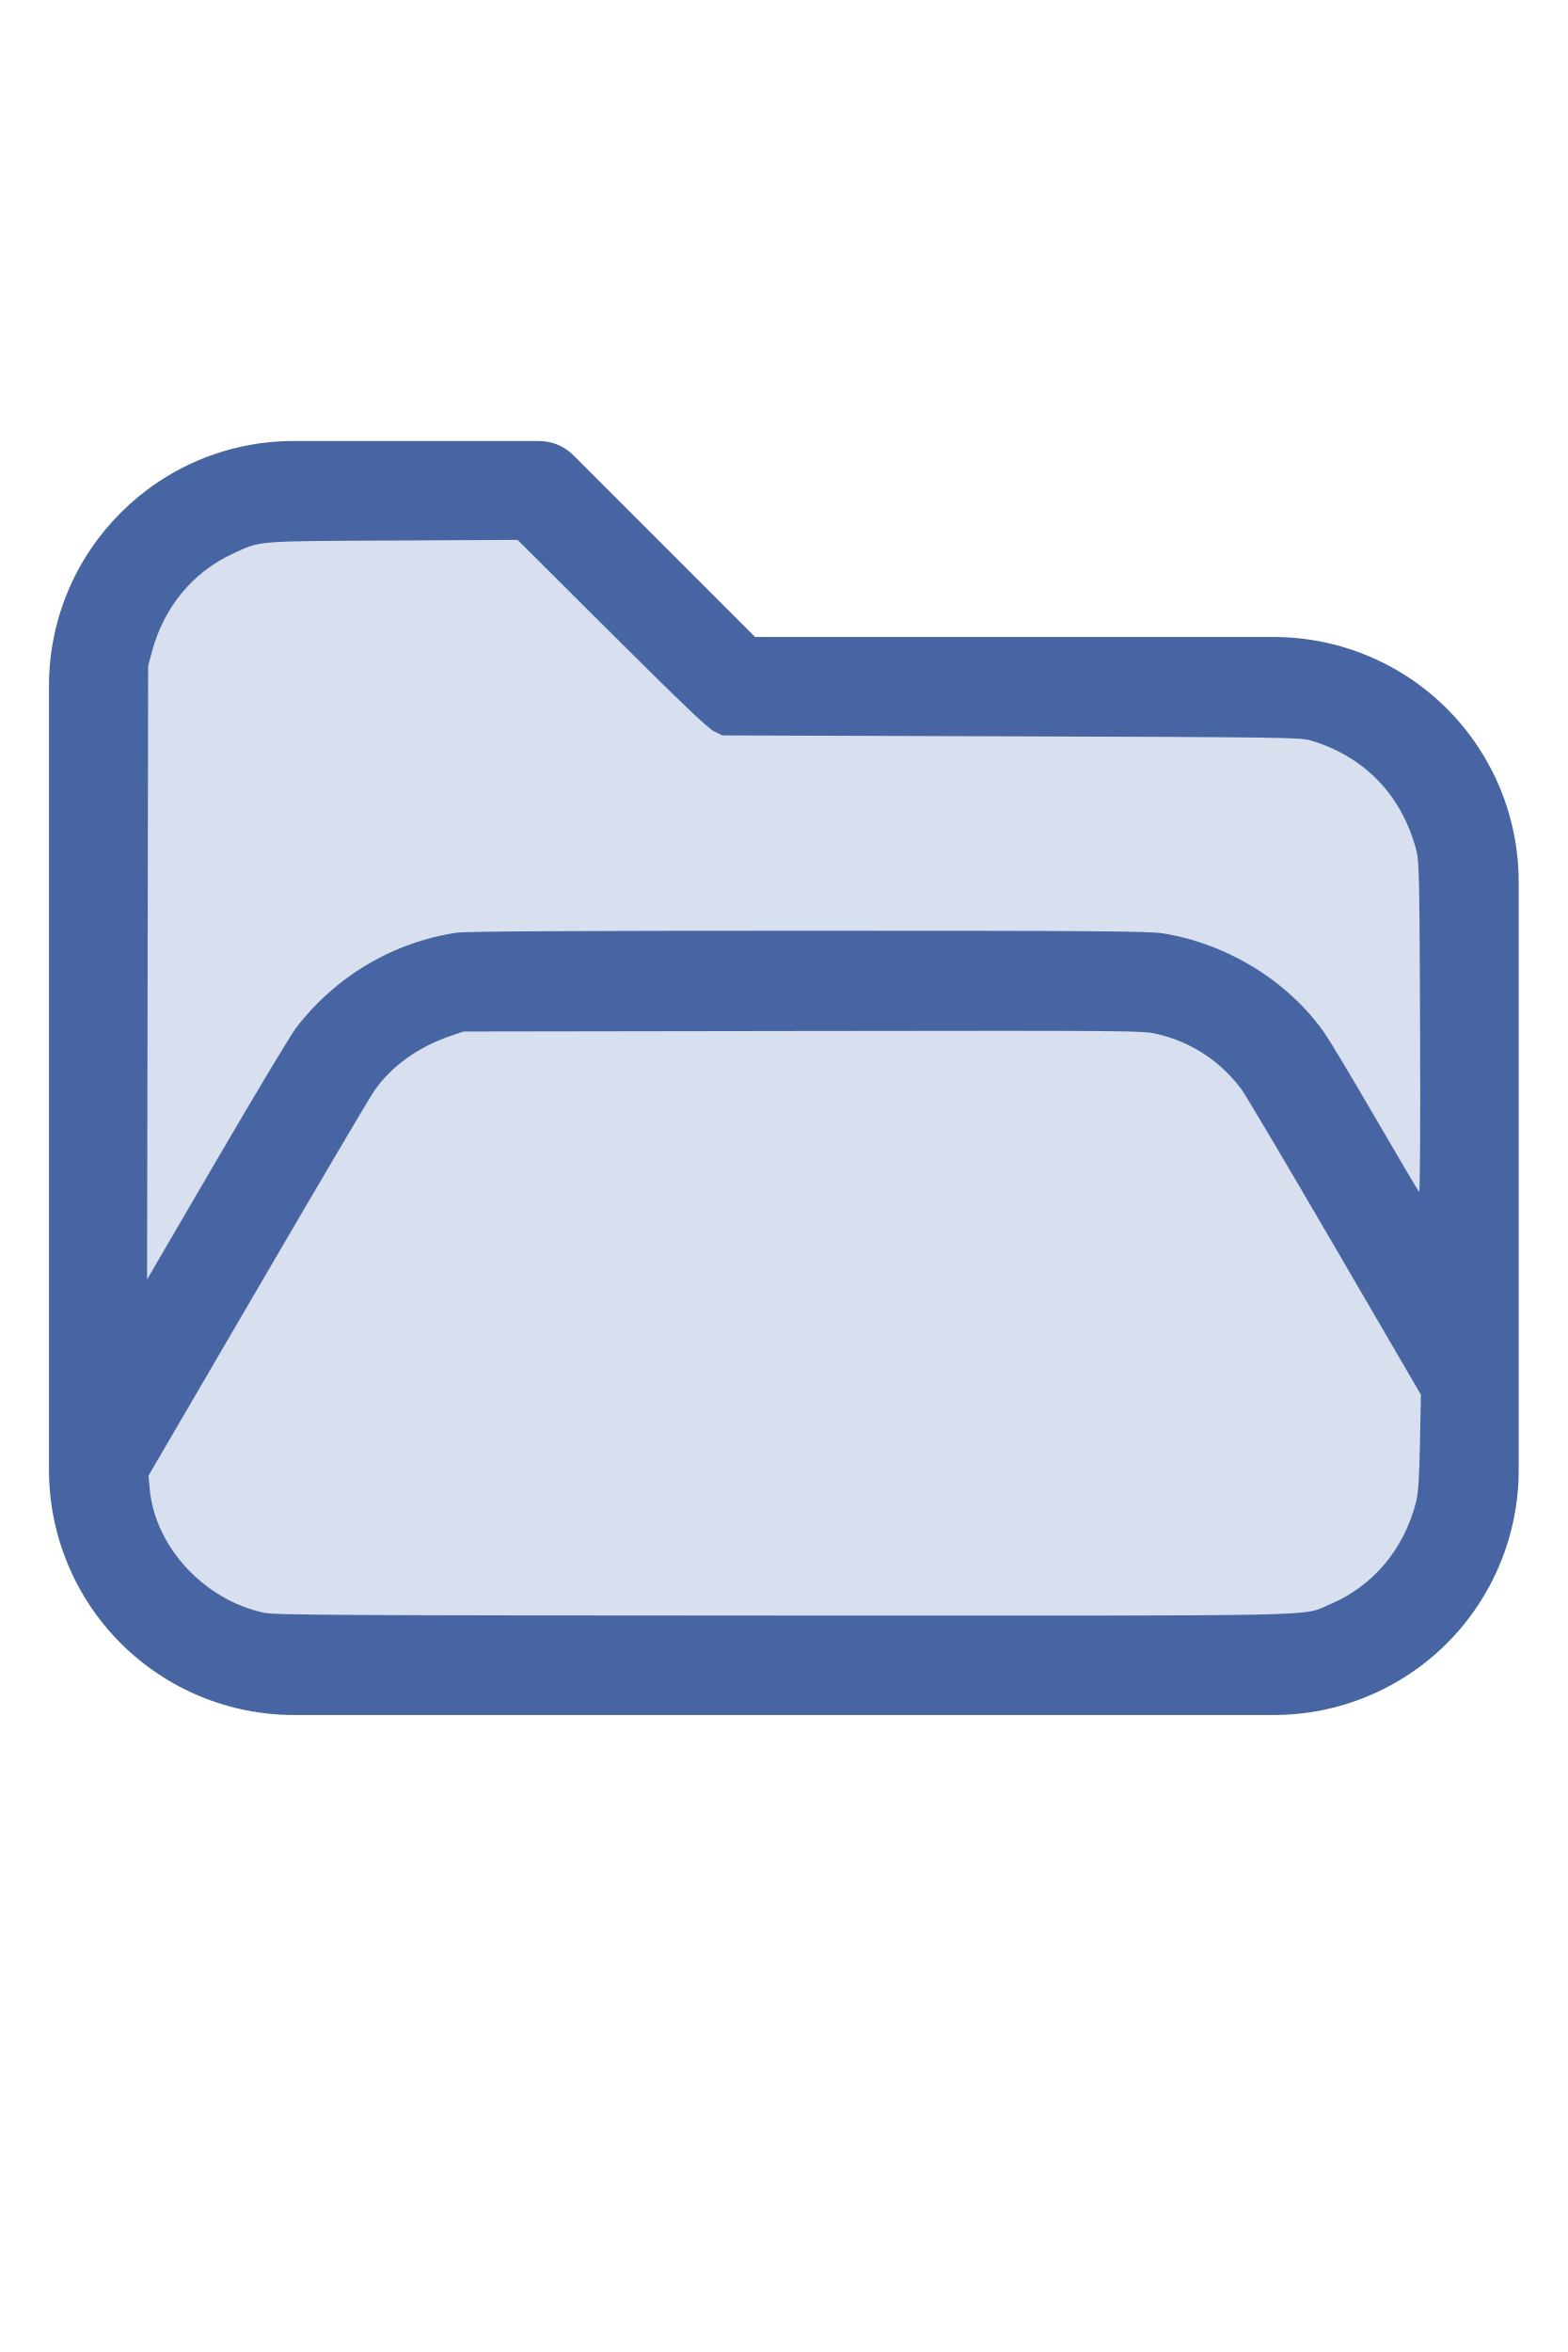
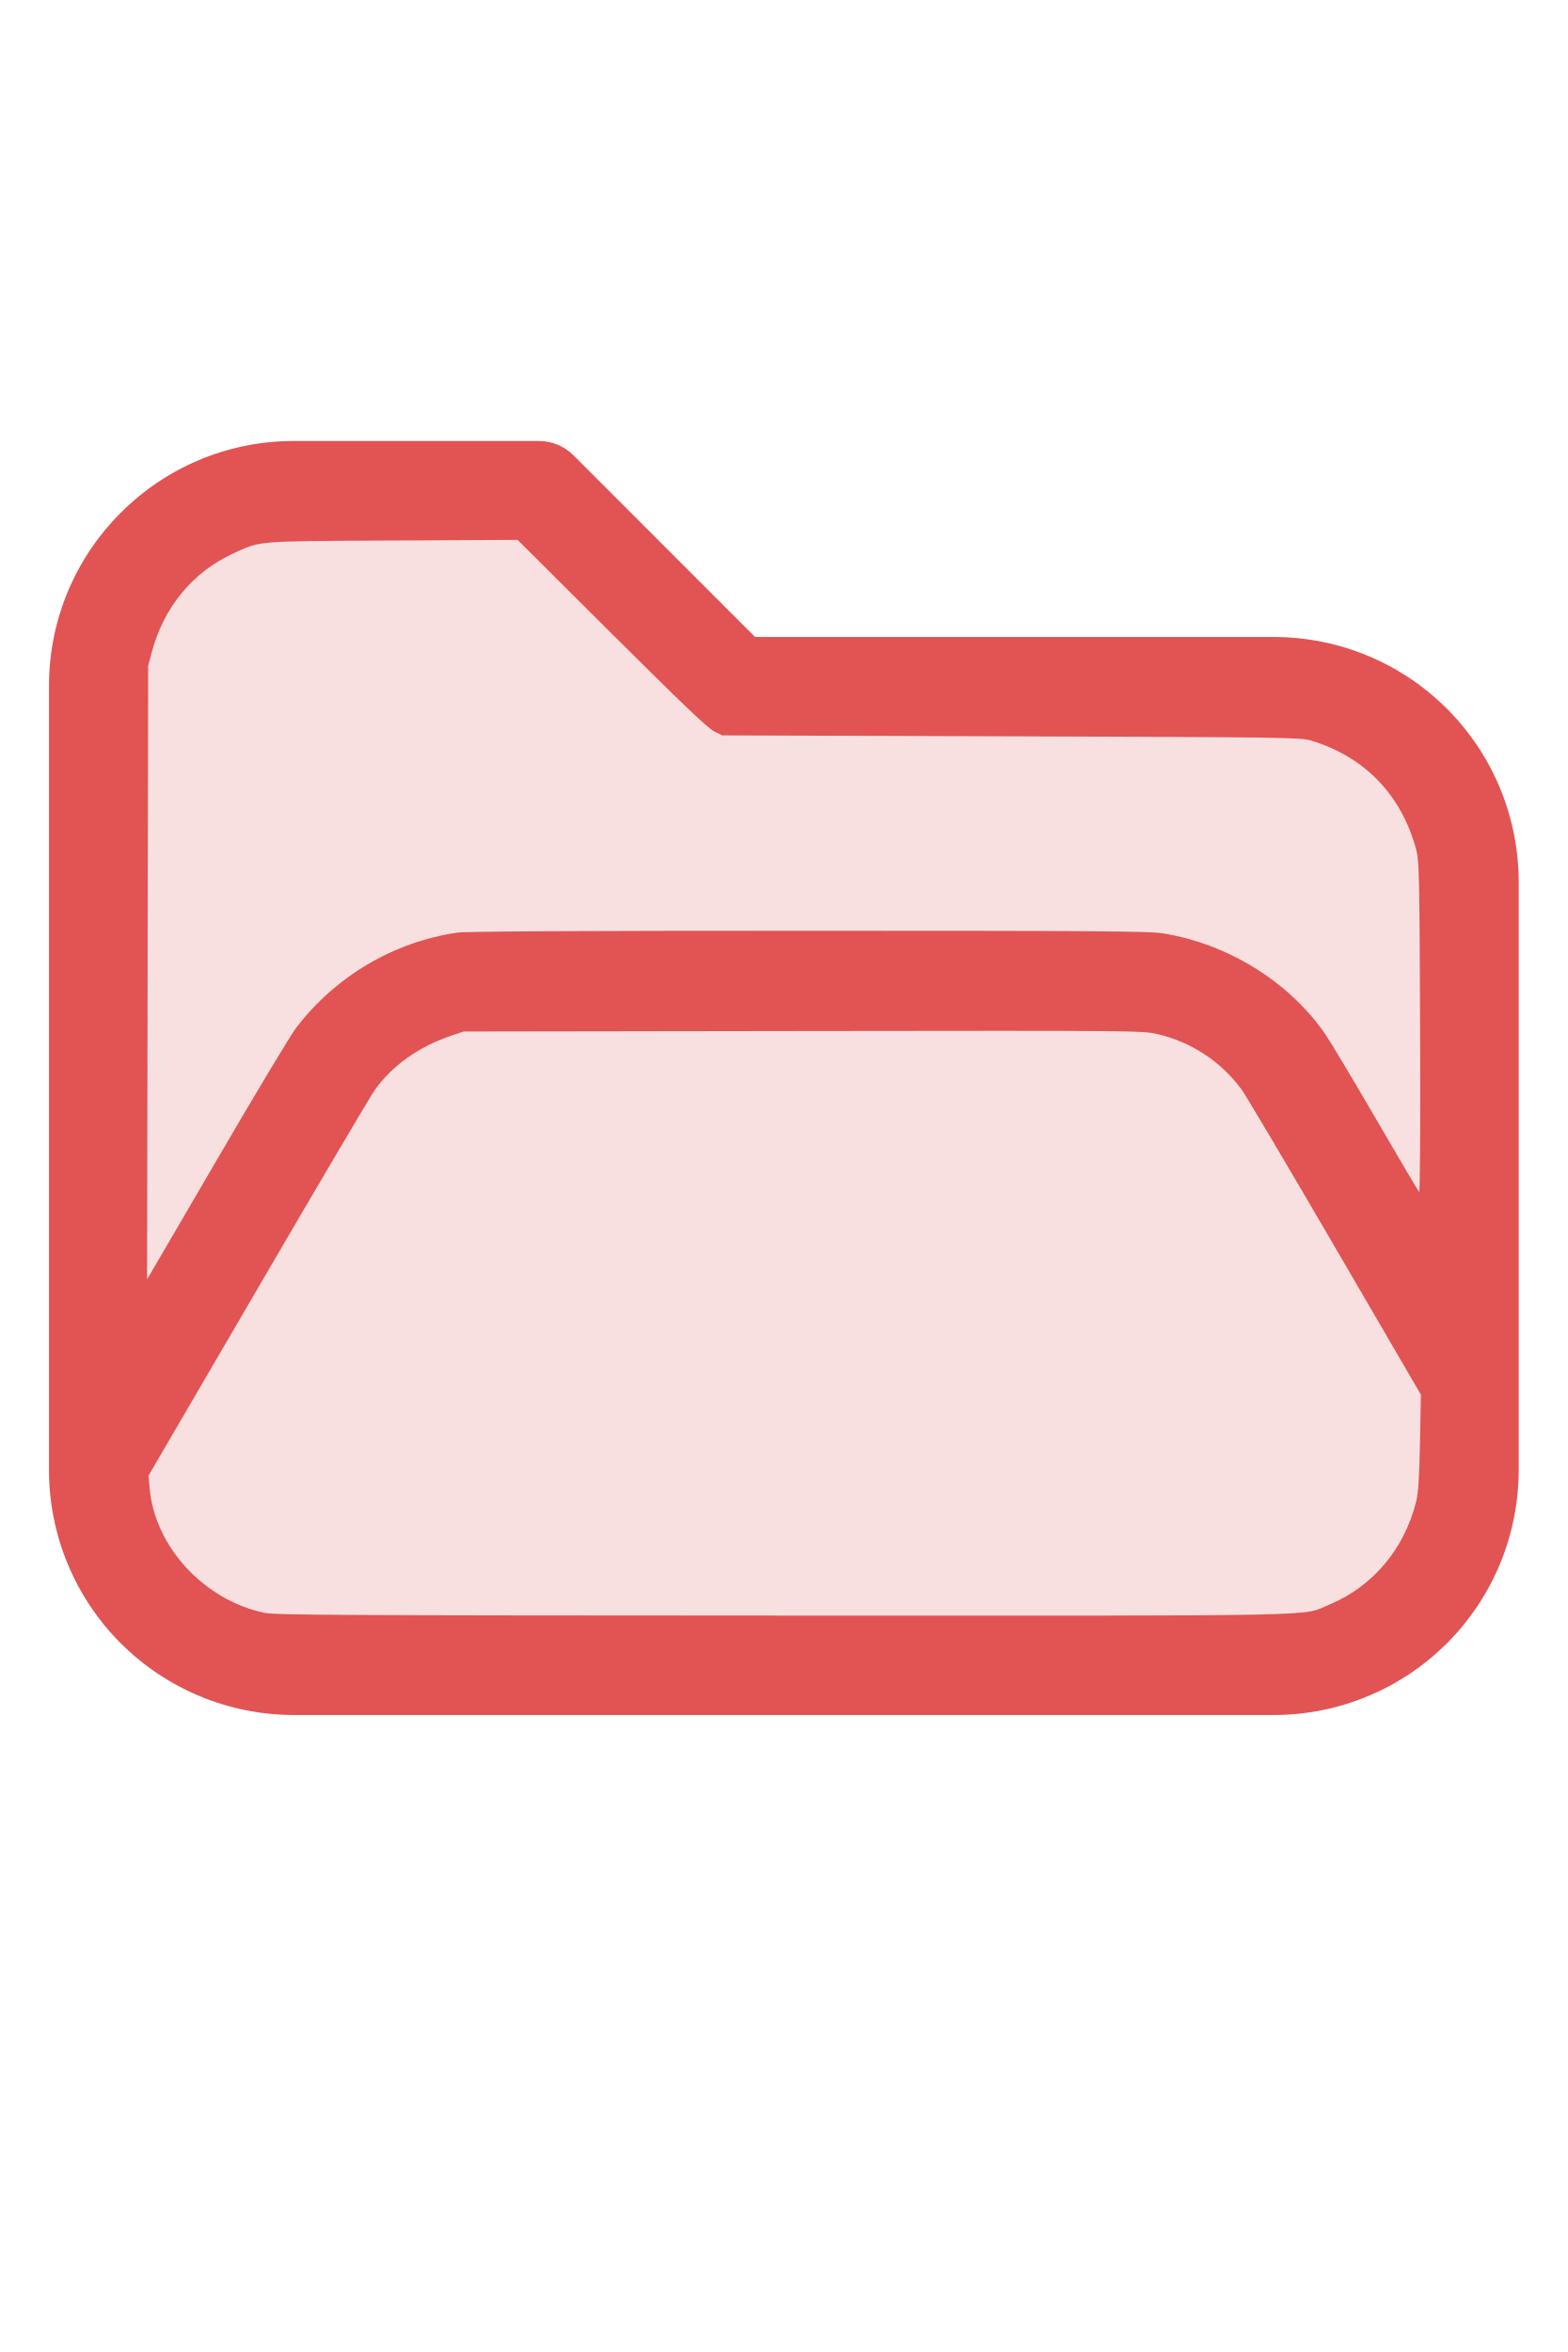
<svg xmlns="http://www.w3.org/2000/svg" version="1.1" width="16" height="24" viewBox="0 0 32 32" xml:space="preserve">
-   <g style="fill:#4665A2;">
+   <g style="fill:#E25353;">
    <path d="M1,5.998l0,16.002c-0,1.326 0.527,2.598 1.464,3.536c0.938,0.937 2.21,1.464 3.536,1.464c5.322,0 14.678,-0 20,0c1.326,0 2.598,-0.527 3.536,-1.464c0.937,-0.938 1.464,-2.21 1.464,-3.536c0,-3.486 0,-8.514 0,-12c0,-1.326 -0.527,-2.598 -1.464,-3.536c-0.938,-0.937 -2.21,-1.464 -3.536,-1.464c-0,0 -10.586,0 -10.586,0c0,-0 -3.707,-3.707 -3.707,-3.707c-0.187,-0.188 -0.442,-0.293 -0.707,-0.293l-5.002,0c-2.76,0 -4.998,2.238 -4.998,4.998Zm28,14.415l-3.456,-5.925c-0.538,-0.921 -1.524,-1.488 -2.591,-1.488c-0,0 -12.905,0 -12.906,0c-1.067,0 -2.053,0.567 -2.591,1.488l-4.453,7.635c0.03,0.751 0.342,1.465 0.876,1.998c0.562,0.563 1.325,0.879 2.121,0.879l20,0c0.796,0 1.559,-0.316 2.121,-0.879c0.563,-0.562 0.879,-1.325 0.879,-2.121l0,-1.587Zm0,-3.969l0,-6.444c0,-0.796 -0.316,-1.559 -0.879,-2.121c-0.562,-0.563 -1.325,-0.879 -2.121,-0.879c-7.738,0 -11,0 -11,0c-0.265,0 -0.52,-0.105 -0.707,-0.293c-0,0 -3.707,-3.707 -3.707,-3.707c-0,0 -4.588,0 -4.588,0c-1.656,0 -2.998,1.342 -2.998,2.998l0,12.16l2.729,-4.677c0.896,-1.536 2.54,-2.481 4.318,-2.481c3.354,0 9.552,0 12.906,0c1.778,0 3.422,0.945 4.318,2.481l1.729,2.963Z" id="path2" />
  </g>
-   <g style="fill:#D8DFEE;stroke-width:0;">
+   <g style="fill:#F9E0E0;stroke-width:0;">
    <path d="M 5.388,24.913 C 4.16,24.651 3.157,23.559 3.054,22.371 L 3.031,22.116 5.261,18.294 C 6.487,16.191 7.56,14.373 7.645,14.253 8.004,13.746 8.542,13.363 9.21,13.137 l 0.255,-0.086 6.929,-0.01 c 6.805,-0.009 6.935,-0.008 7.234,0.063 0.696,0.165 1.29,0.557 1.715,1.13 0.082,0.11 0.939,1.557 1.905,3.215 l 1.756,3.014 -0.019,0.972 c -0.014,0.725 -0.034,1.032 -0.078,1.209 -0.243,0.971 -0.887,1.735 -1.772,2.103 -0.588,0.244 0.247,0.227 -11.162,0.224 -9.028,-0.003 -10.364,-0.01 -10.586,-0.057 z" id="path199" />
    <path d="M 3.013,11.85 3.024,5.588 3.102,5.297 C 3.348,4.386 3.936,3.676 4.757,3.297 5.329,3.033 5.181,3.045 8.013,3.031 l 2.552,-0.013 1.919,1.911 c 1.404,1.398 1.964,1.933 2.089,1.995 l 0.171,0.084 5.898,0.019 c 5.553,0.018 5.91,0.023 6.116,0.085 1.102,0.332 1.857,1.118 2.154,2.244 0.056,0.214 0.064,0.564 0.075,3.622 0.008,2.032 -5.42e-4,3.371 -0.02,3.349 -0.018,-0.02 -0.414,-0.691 -0.88,-1.492 -0.466,-0.801 -0.931,-1.578 -1.033,-1.727 -0.736,-1.069 -1.984,-1.844 -3.316,-2.06 -0.28,-0.045 -1.345,-0.053 -7.239,-0.053 -4.714,-1.09e-4 -6.993,0.012 -7.172,0.039 -1.3,0.193 -2.477,0.89 -3.284,1.944 -0.108,0.141 -0.836,1.353 -1.618,2.695 L 3.002,18.111 Z" id="path201" />
  </g>
</svg>
